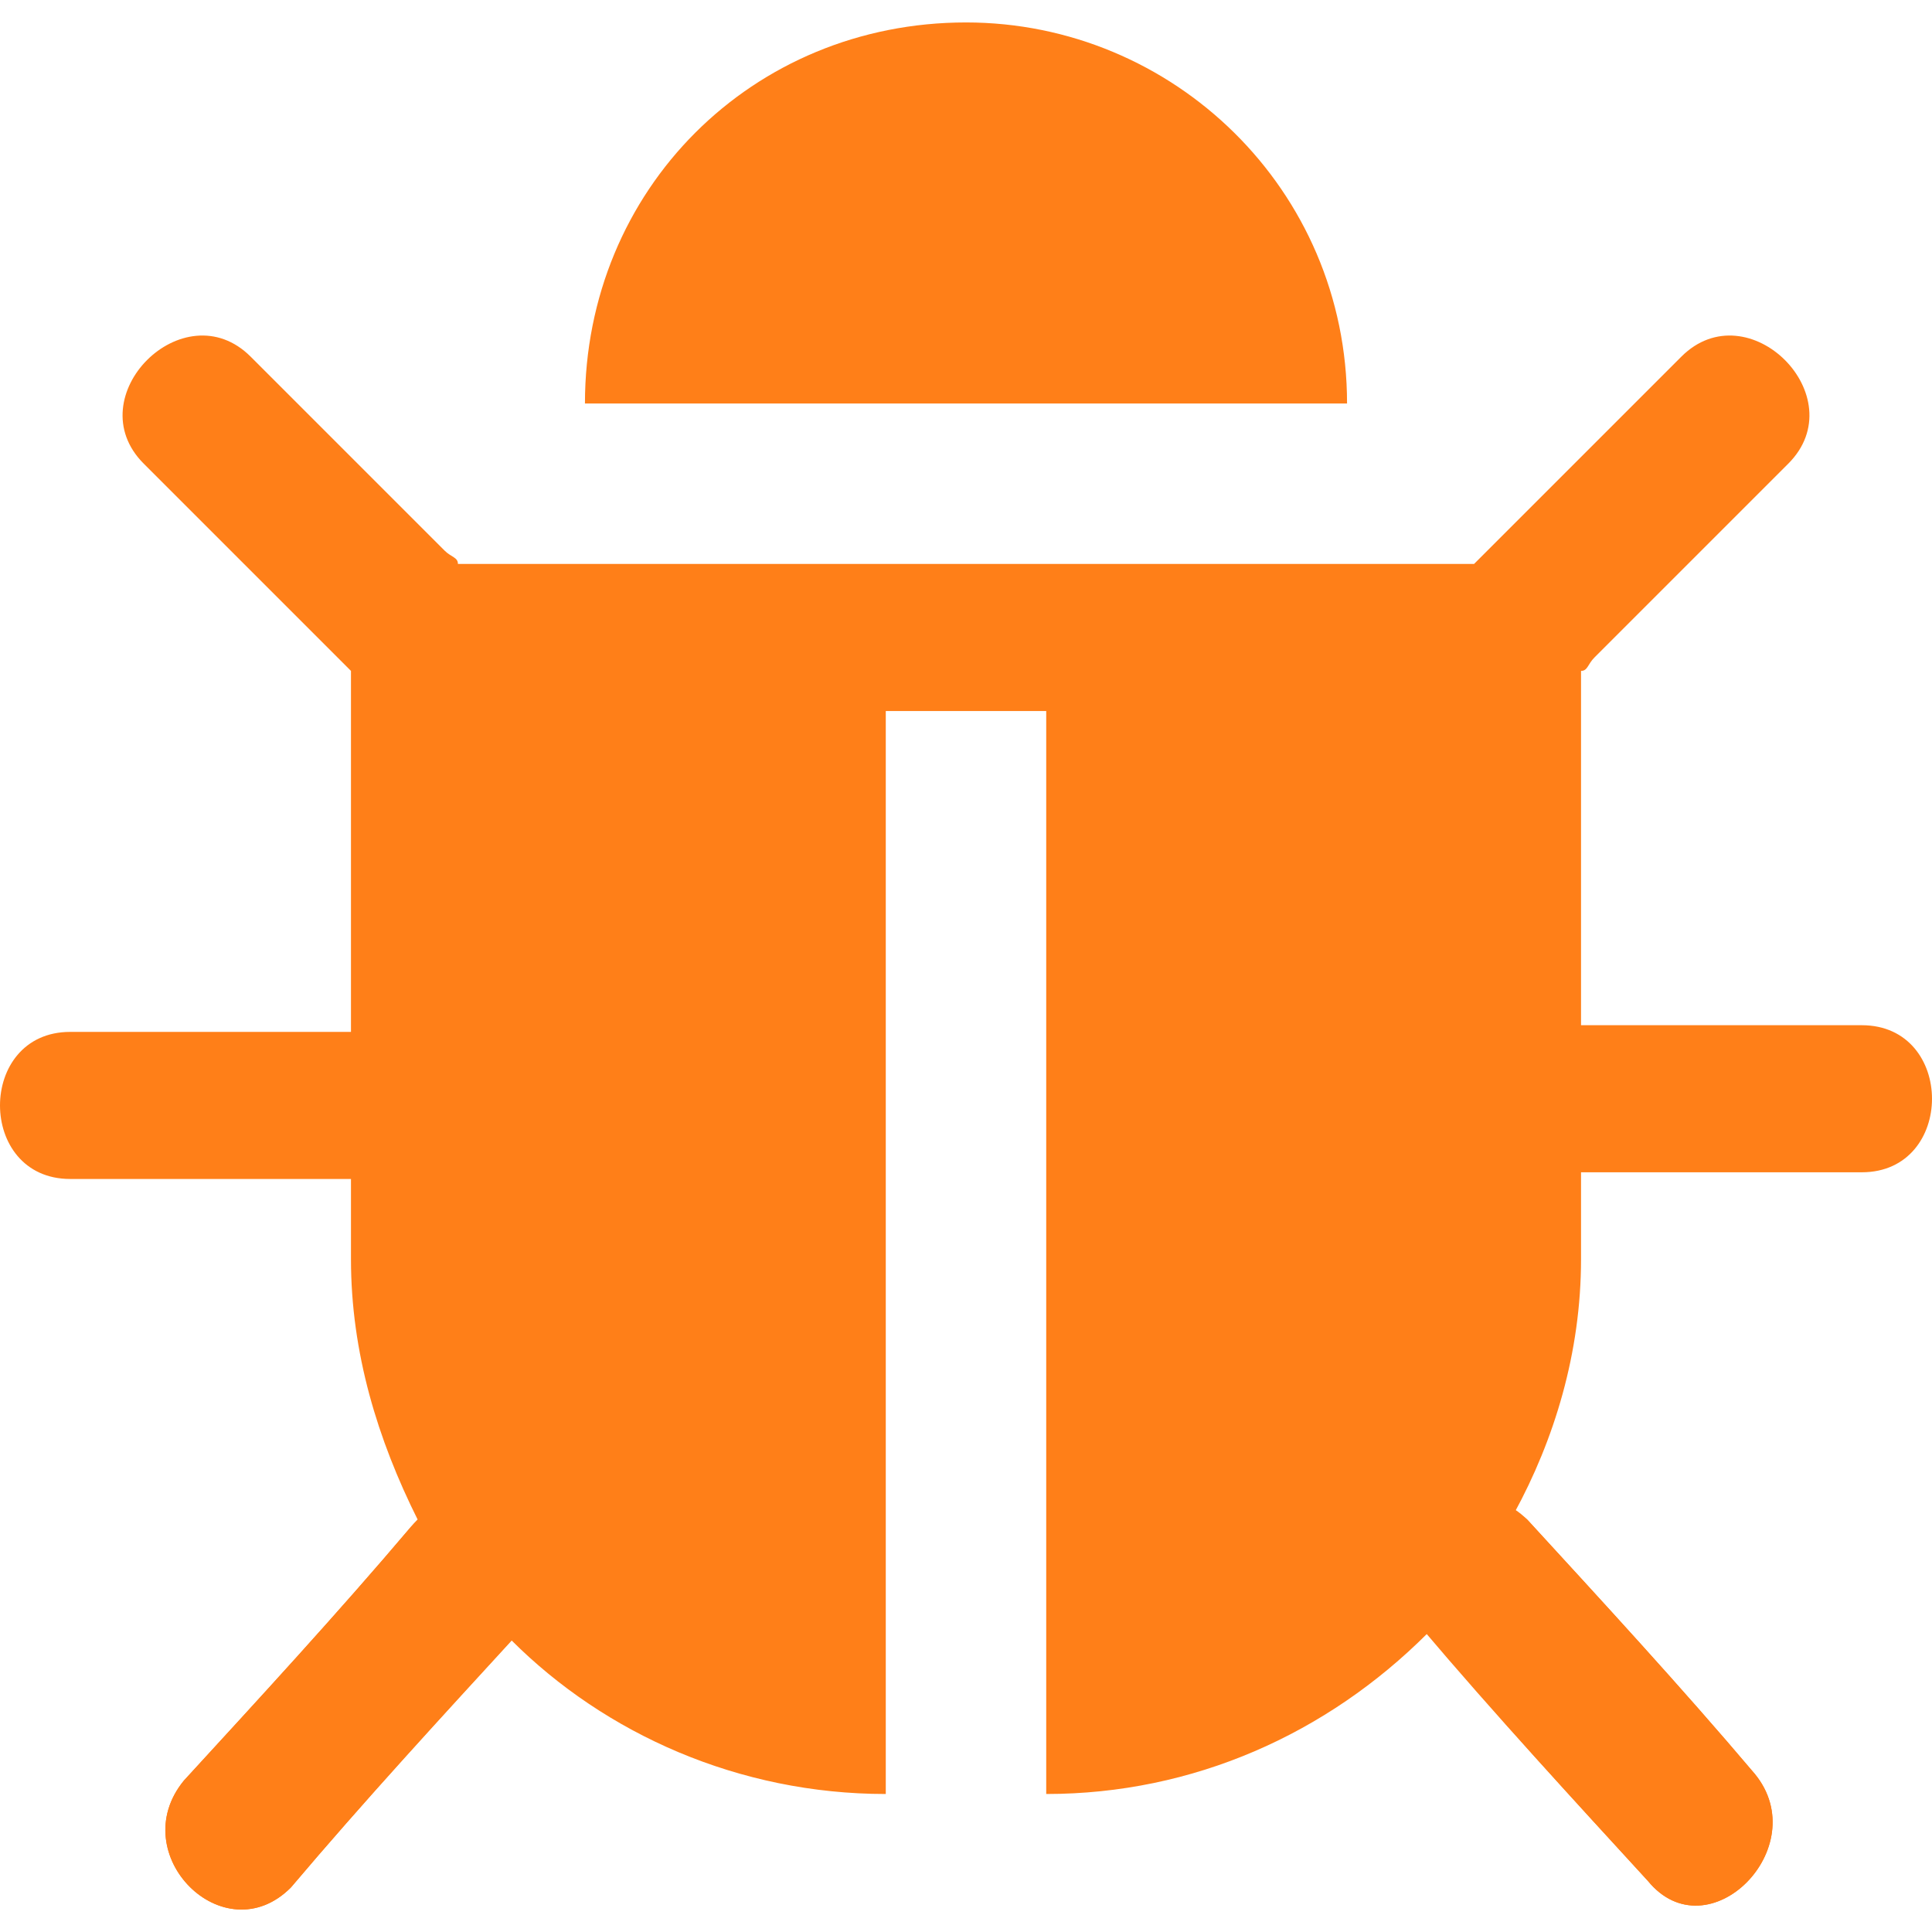
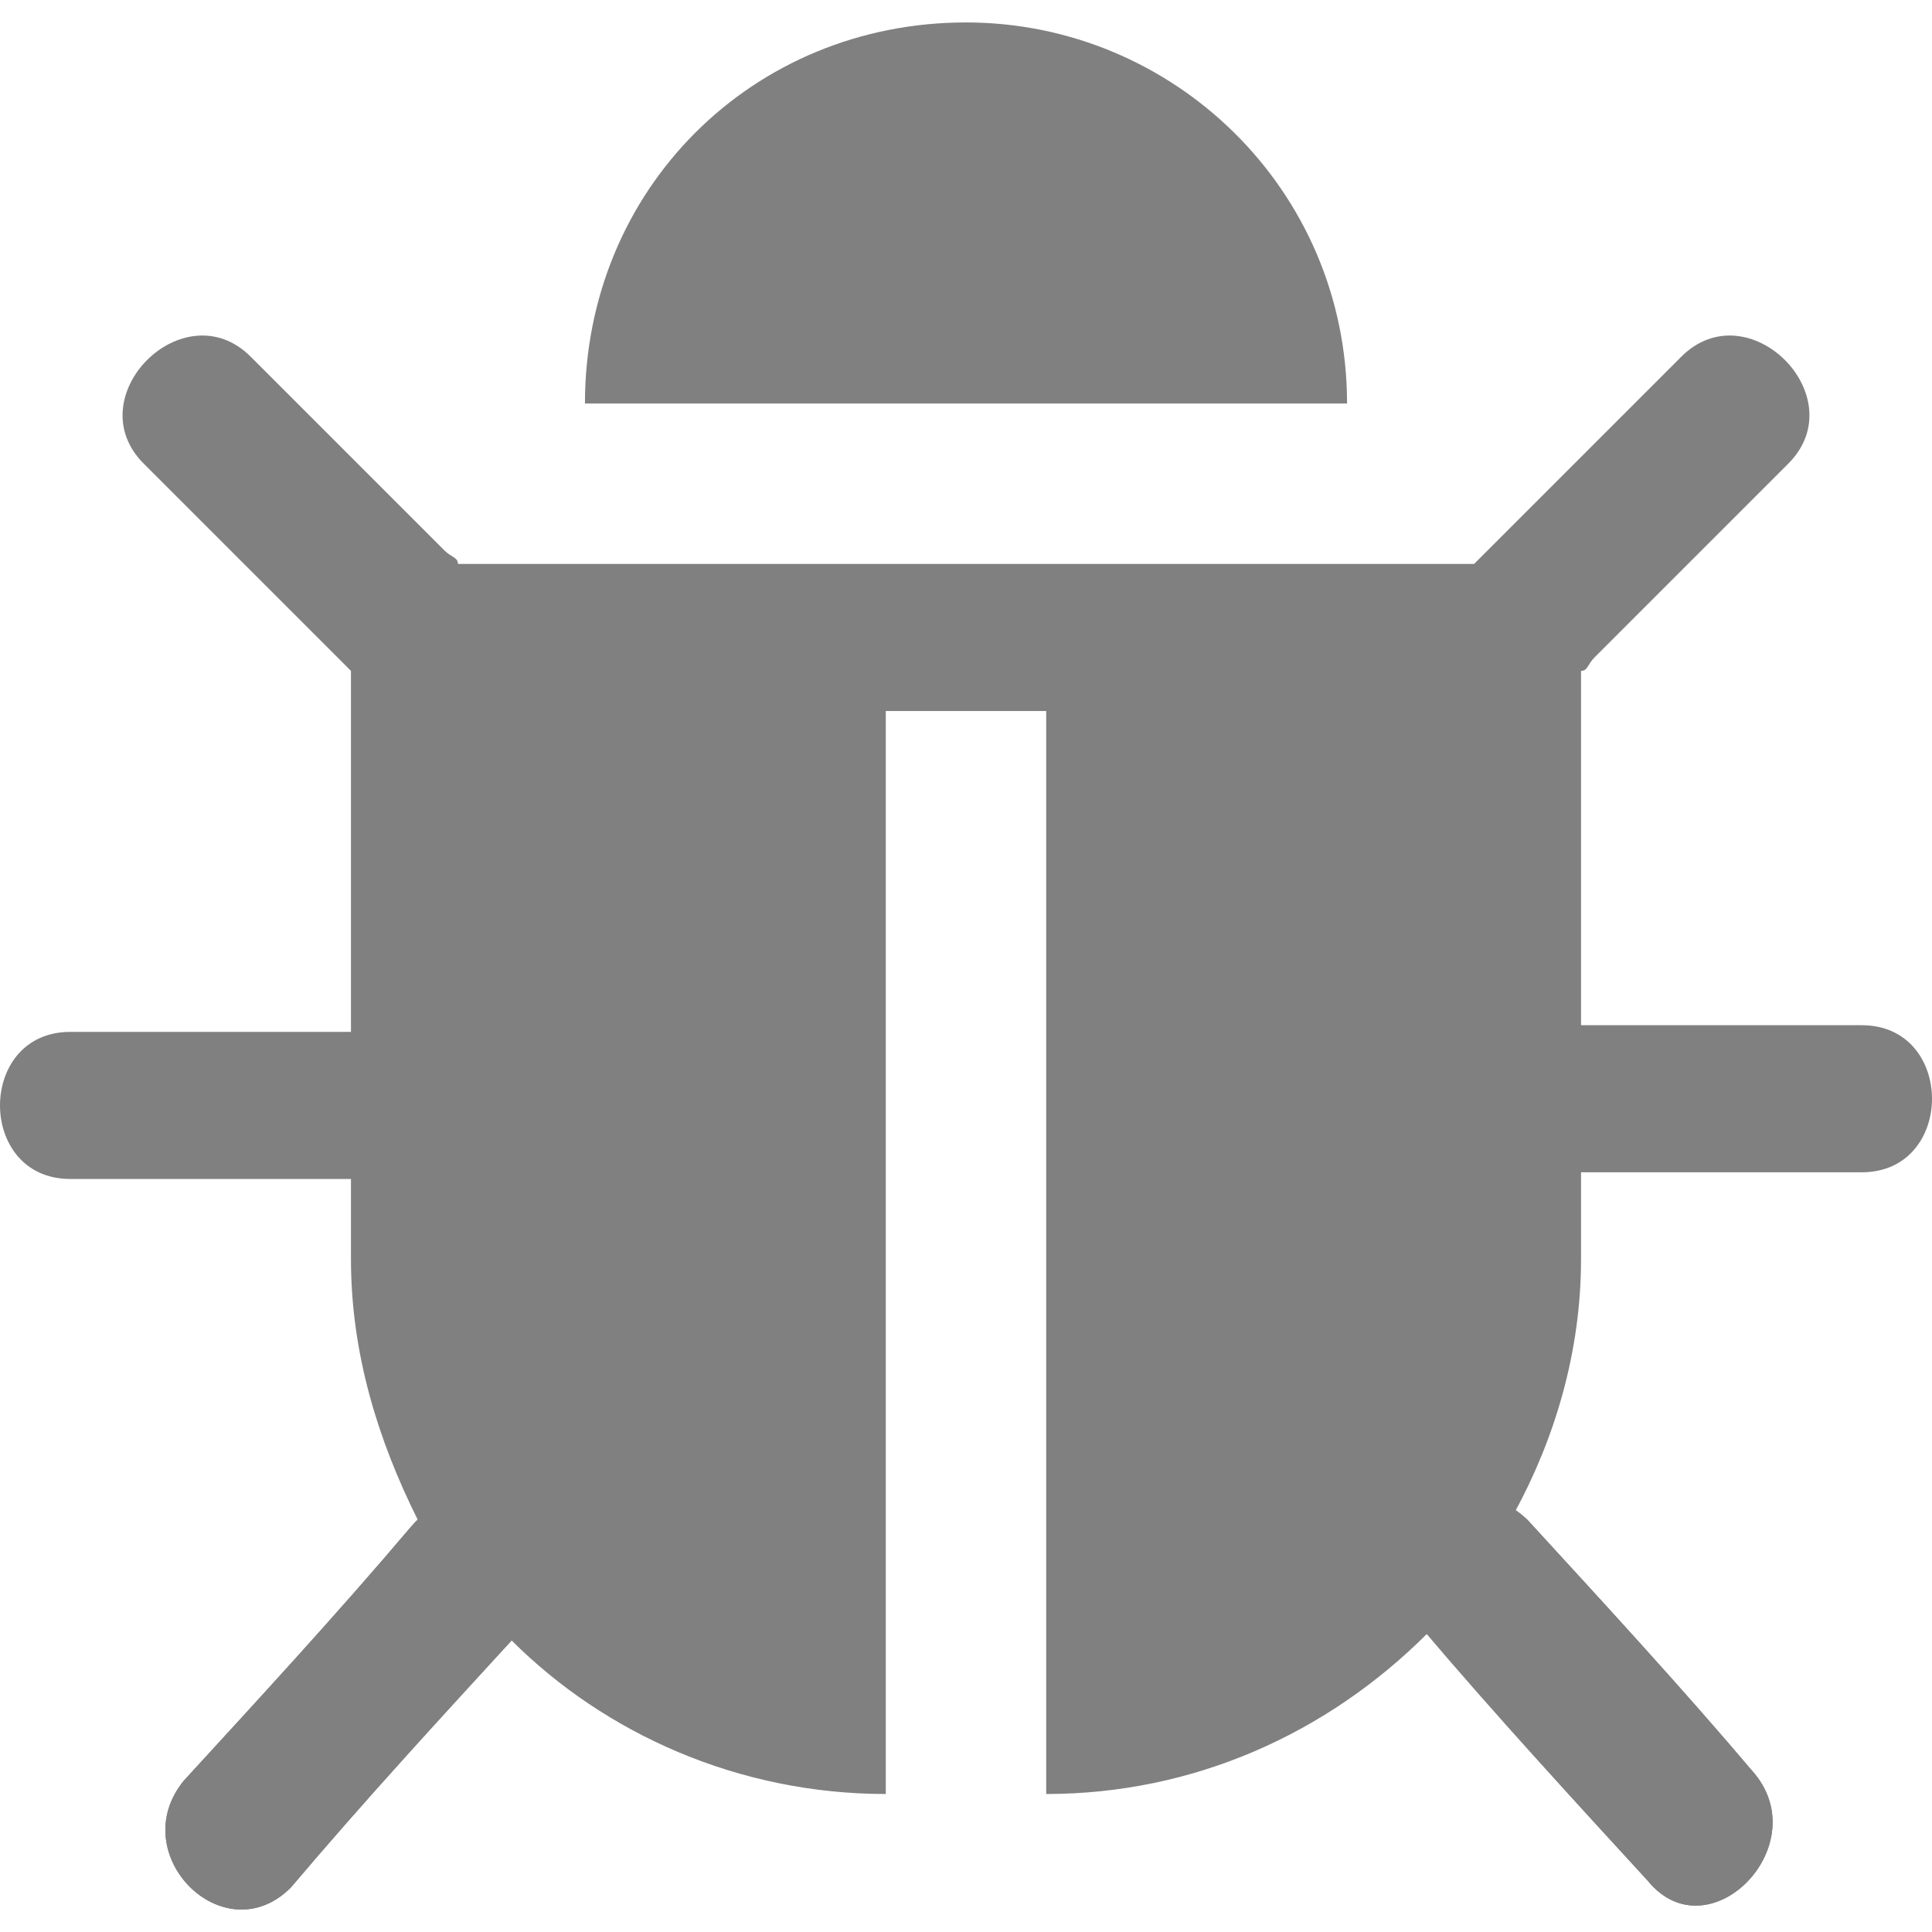
<svg xmlns="http://www.w3.org/2000/svg" version="1.1" id="Layer_1" x="0px" y="0px" viewBox="0 0 32 32" style="enable-background:new 0 0 32 32;" xml:space="preserve">
  <defs id="defs31" />
  <style type="text/css" id="style2">
	.st0{fill:none;}
	.st1{fill:#01A0DE;}
</style>
-   <g id="g26" style="fill:#ff7f18" transform="matrix(1.107266,0,0,1.107266,-1.716262,-1.732063)">
-     <g id="g10" style="fill:#ff7f18">
-       <line class="st0" x1="8.4" y1="25.2" x2="5" y2="29" id="line4" style="fill:#ff7f18" />
-       <g id="g8" style="fill:#ff7f18">
-         <path d="M 7.7,24.4 C 6.6,25.7 5.4,27 4.3,28.2 3.4,29.3 4.9,30.8 5.9,29.8 7,28.5 8.2,27.2 9.3,26 10.2,24.9 8.6,23.3 7.7,24.4 Z" id="path6" style="fill:#ff7f18" />
+   <g id="g26" style="fill:#808080" transform="matrix(1.107266,0,0,1.107266,-1.716262,-1.732063)">
+     <g id="g10" style="fill:#808080">
+       <line class="st0" x1="8.4" y1="25.2" x2="5" y2="29" id="line4" style="fill:#808080" />
+       <g id="g8" style="fill:#808080">
+         <path d="M 7.7,24.4 C 6.6,25.7 5.4,27 4.3,28.2 3.4,29.3 4.9,30.8 5.9,29.8 7,28.5 8.2,27.2 9.3,26 10.2,24.9 8.6,23.3 7.7,24.4 Z" id="path6" style="fill:#808080" />
      </g>
    </g>
-     <g id="g18" style="fill:#ff7f18">
-       <line class="st0" x1="23.6" y1="25.1" x2="27" y2="29" id="line12" style="fill:#ff7f18" />
-       <g id="g16" style="fill:#ff7f18">
-         <path d="m 22.8,25.9 c 1.1,1.3 2.3,2.6 3.4,3.8 0.9,1.1 2.5,-0.5 1.6,-1.6 -1.1,-1.3 -2.3,-2.6 -3.4,-3.8 -1,-1 -2.6,0.6 -1.6,1.6 z" id="path14" style="fill:#ff7f18" />
+     <g id="g18" style="fill:#808080">
+       <line class="st0" x1="23.6" y1="25.1" x2="27" y2="29" id="line12" style="fill:#808080" />
+       <g id="g16" style="fill:#808080">
+         <path d="m 22.8,25.9 c 1.1,1.3 2.3,2.6 3.4,3.8 0.9,1.1 2.5,-0.5 1.6,-1.6 -1.1,-1.3 -2.3,-2.6 -3.4,-3.8 -1,-1 -2.6,0.6 -1.6,1.6 z" id="path14" style="fill:#808080" />
      </g>
    </g>
-     <g id="g24" style="fill:#ff7f18">
-       <path class="st1" d="m 16,1.9 c -3.2,0 -5.7,2.5 -5.7,5.7 H 21.7 C 21.7,4.4 19.1,1.9 16,1.9 Z" id="path20" style="fill:#ff7f18" />
-       <path class="st1" d="m 29.4,16.9 c -1.4,0 -2.8,0 -4.2,0 v -5.3 c 0.1,0 0.1,-0.1 0.2,-0.2 1,-1 2,-2 2.9,-2.9 1,-1 -0.6,-2.6 -1.6,-1.6 -1,1 -2,2 -2.9,2.9 -0.1,0.1 -0.1,0.1 -0.2,0.2 H 17.2 14.8 8.4 C 8.4,9.9 8.3,9.9 8.2,9.8 c -1,-1 -2,-2 -2.9,-2.9 -1,-1 -2.6,0.6 -1.6,1.6 1,1 2,2 2.9,2.9 0.1,0.1 0.1,0.1 0.2,0.2 V 17 c -1.4,0 -2.8,0 -4.2,0 -1.4,0 -1.4,2.2 0,2.2 1.4,0 2.8,0 4.2,0 v 1.2 c 0,1.4 0.4,2.7 1,3.9 l -0.1,0.1 c -1.1,1.3 -2.3,2.6 -3.4,3.8 -0.9,1.1 0.6,2.6 1.6,1.6 1.1,-1.3 2.2,-2.5 3.3,-3.7 1.4,1.4 3.4,2.3 5.6,2.3 V 12.2 h 2.4 v 16.2 c 2.2,0 4.2,-0.9 5.7,-2.4 1.1,1.3 2.2,2.5 3.3,3.7 0.9,1.1 2.5,-0.5 1.6,-1.6 -1.1,-1.3 -2.3,-2.6 -3.4,-3.8 0,0 -0.1,-0.1 -0.2,-0.1 0.6,-1.1 1,-2.4 1,-3.8 v -1.3 c 1.4,0 2.8,0 4.2,0 1.4,0 1.4,-2.2 0,-2.2 z" id="path22" style="fill:#ff7f18" />
+     <g id="g24" style="fill:#808080">
+       <path class="st1" d="m 16,1.9 c -3.2,0 -5.7,2.5 -5.7,5.7 H 21.7 C 21.7,4.4 19.1,1.9 16,1.9 Z" id="path20" style="fill:#808080" />
+       <path class="st1" d="m 29.4,16.9 c -1.4,0 -2.8,0 -4.2,0 v -5.3 c 0.1,0 0.1,-0.1 0.2,-0.2 1,-1 2,-2 2.9,-2.9 1,-1 -0.6,-2.6 -1.6,-1.6 -1,1 -2,2 -2.9,2.9 -0.1,0.1 -0.1,0.1 -0.2,0.2 H 17.2 14.8 8.4 C 8.4,9.9 8.3,9.9 8.2,9.8 c -1,-1 -2,-2 -2.9,-2.9 -1,-1 -2.6,0.6 -1.6,1.6 1,1 2,2 2.9,2.9 0.1,0.1 0.1,0.1 0.2,0.2 V 17 c -1.4,0 -2.8,0 -4.2,0 -1.4,0 -1.4,2.2 0,2.2 1.4,0 2.8,0 4.2,0 v 1.2 c 0,1.4 0.4,2.7 1,3.9 l -0.1,0.1 c -1.1,1.3 -2.3,2.6 -3.4,3.8 -0.9,1.1 0.6,2.6 1.6,1.6 1.1,-1.3 2.2,-2.5 3.3,-3.7 1.4,1.4 3.4,2.3 5.6,2.3 V 12.2 h 2.4 v 16.2 c 2.2,0 4.2,-0.9 5.7,-2.4 1.1,1.3 2.2,2.5 3.3,3.7 0.9,1.1 2.5,-0.5 1.6,-1.6 -1.1,-1.3 -2.3,-2.6 -3.4,-3.8 0,0 -0.1,-0.1 -0.2,-0.1 0.6,-1.1 1,-2.4 1,-3.8 v -1.3 c 1.4,0 2.8,0 4.2,0 1.4,0 1.4,-2.2 0,-2.2 z" id="path22" style="fill:#808080" />
    </g>
  </g>
</svg>
